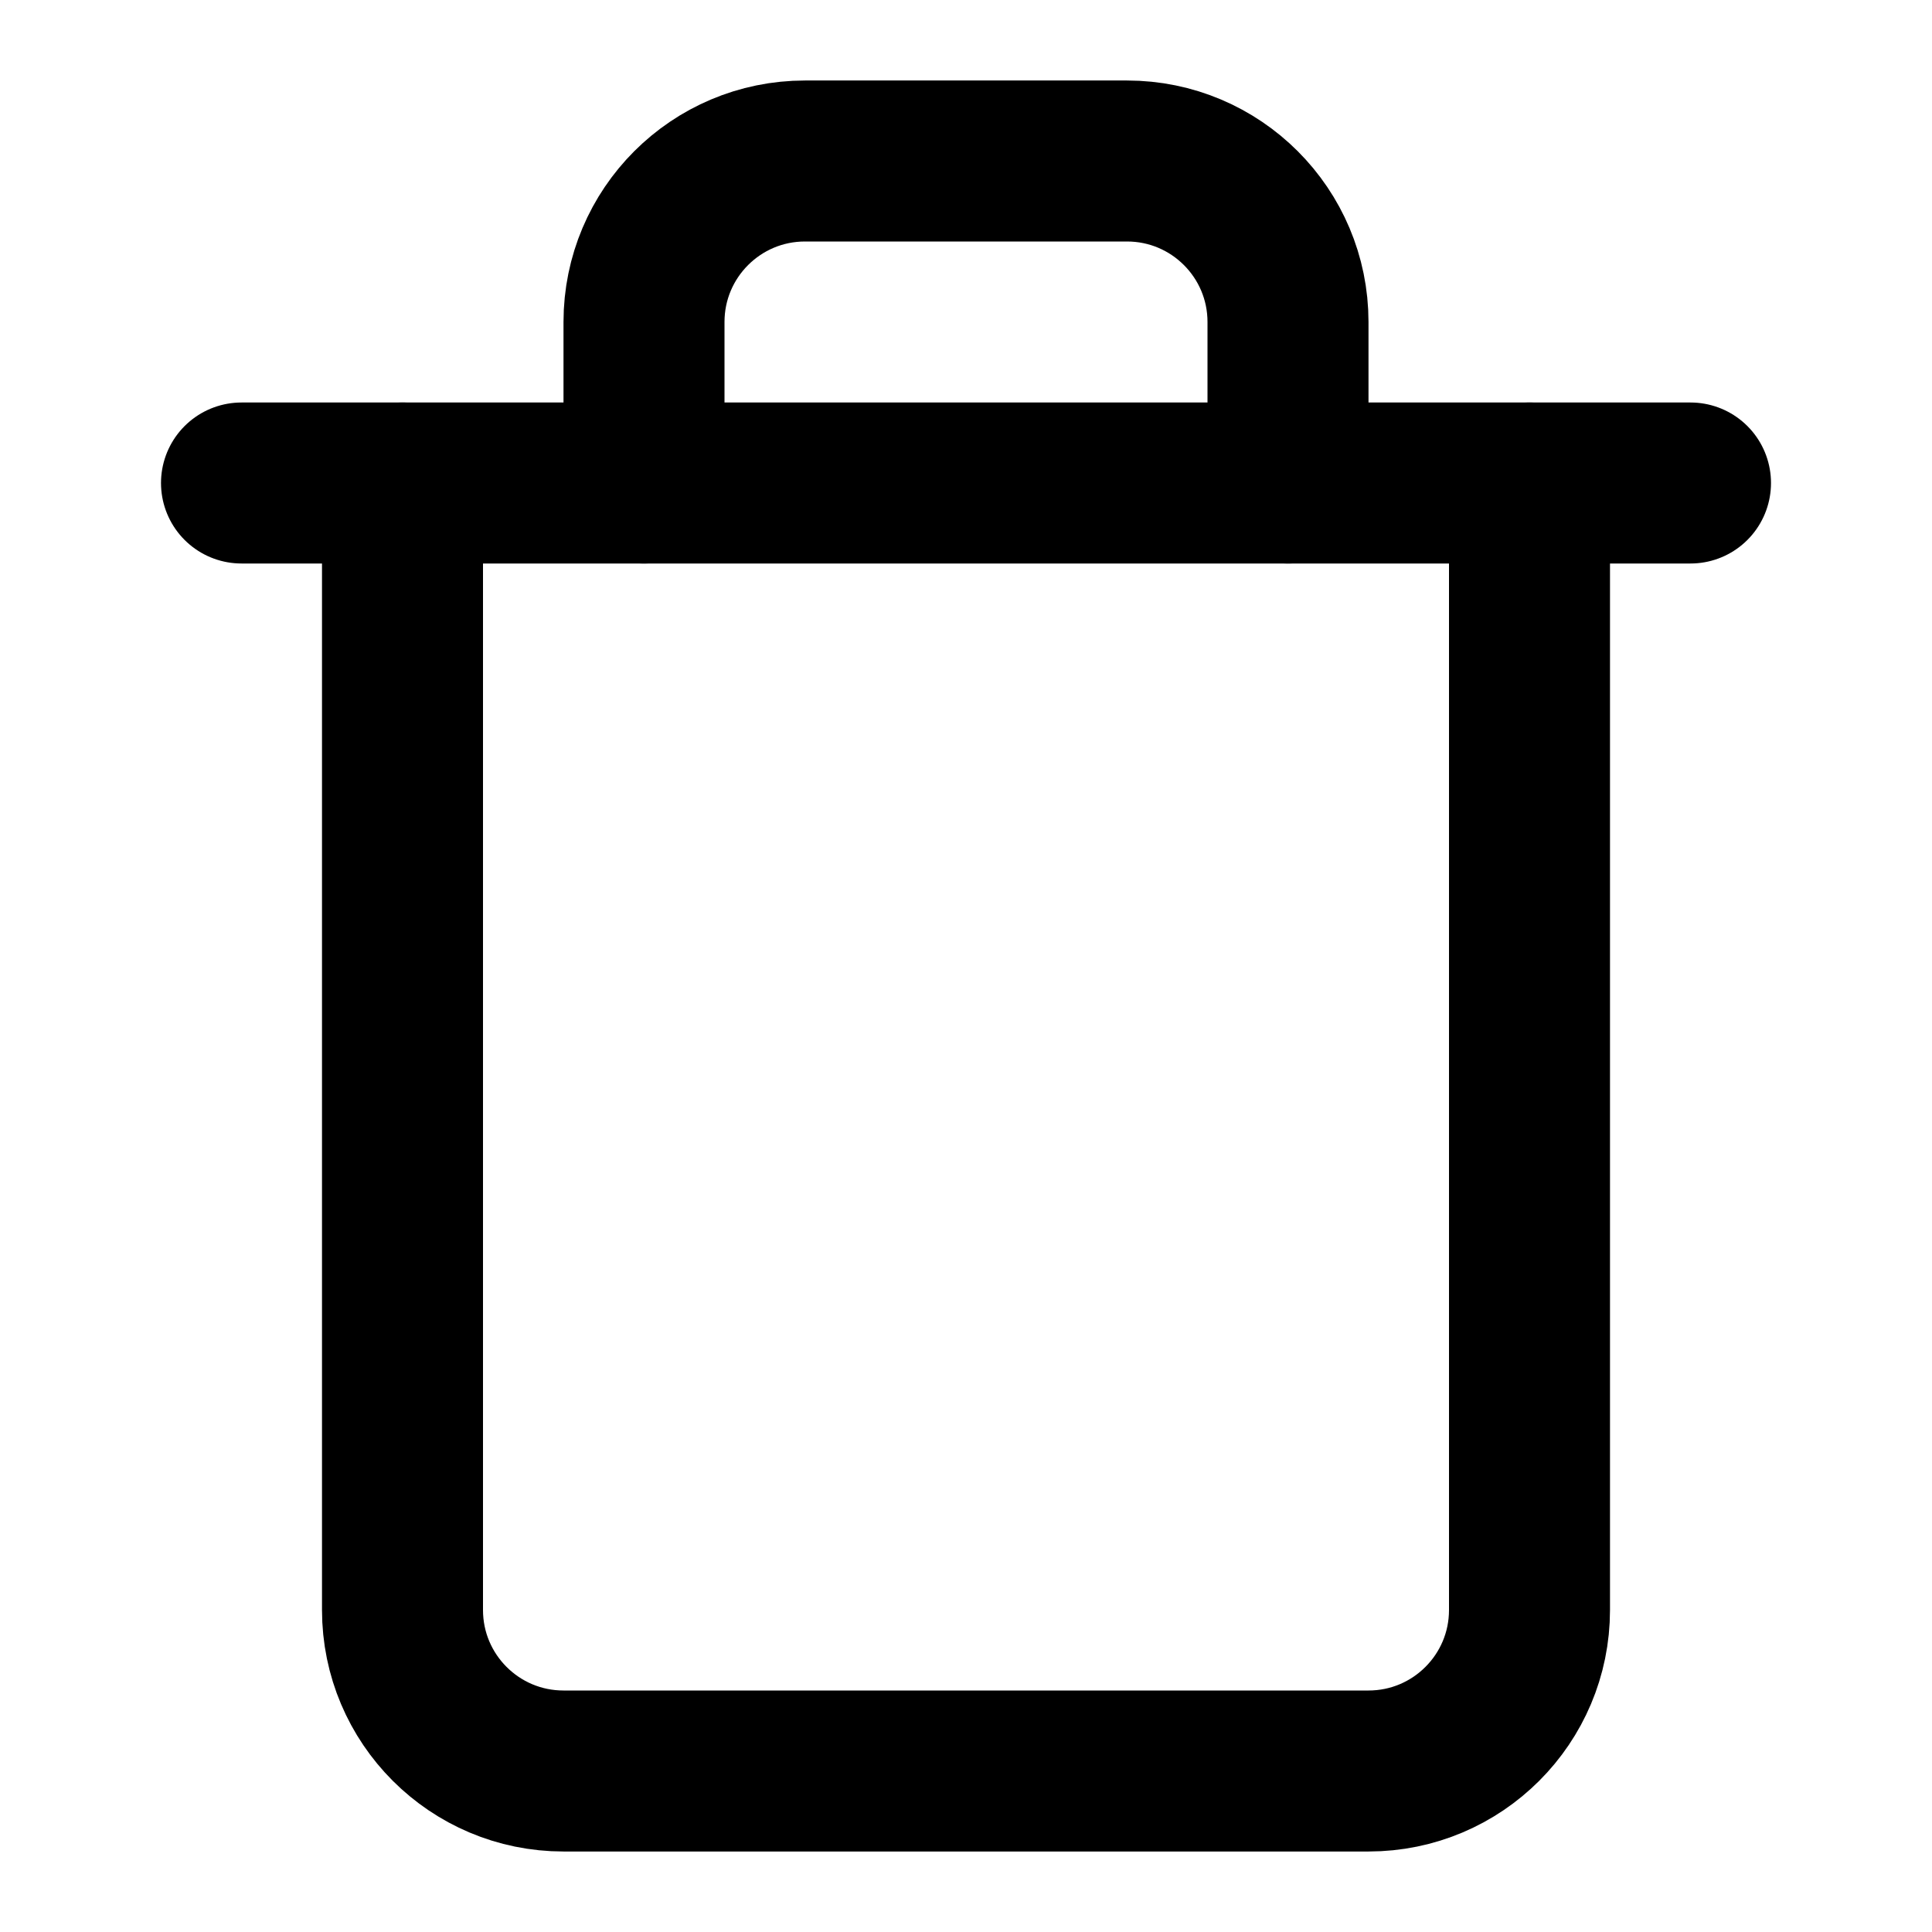
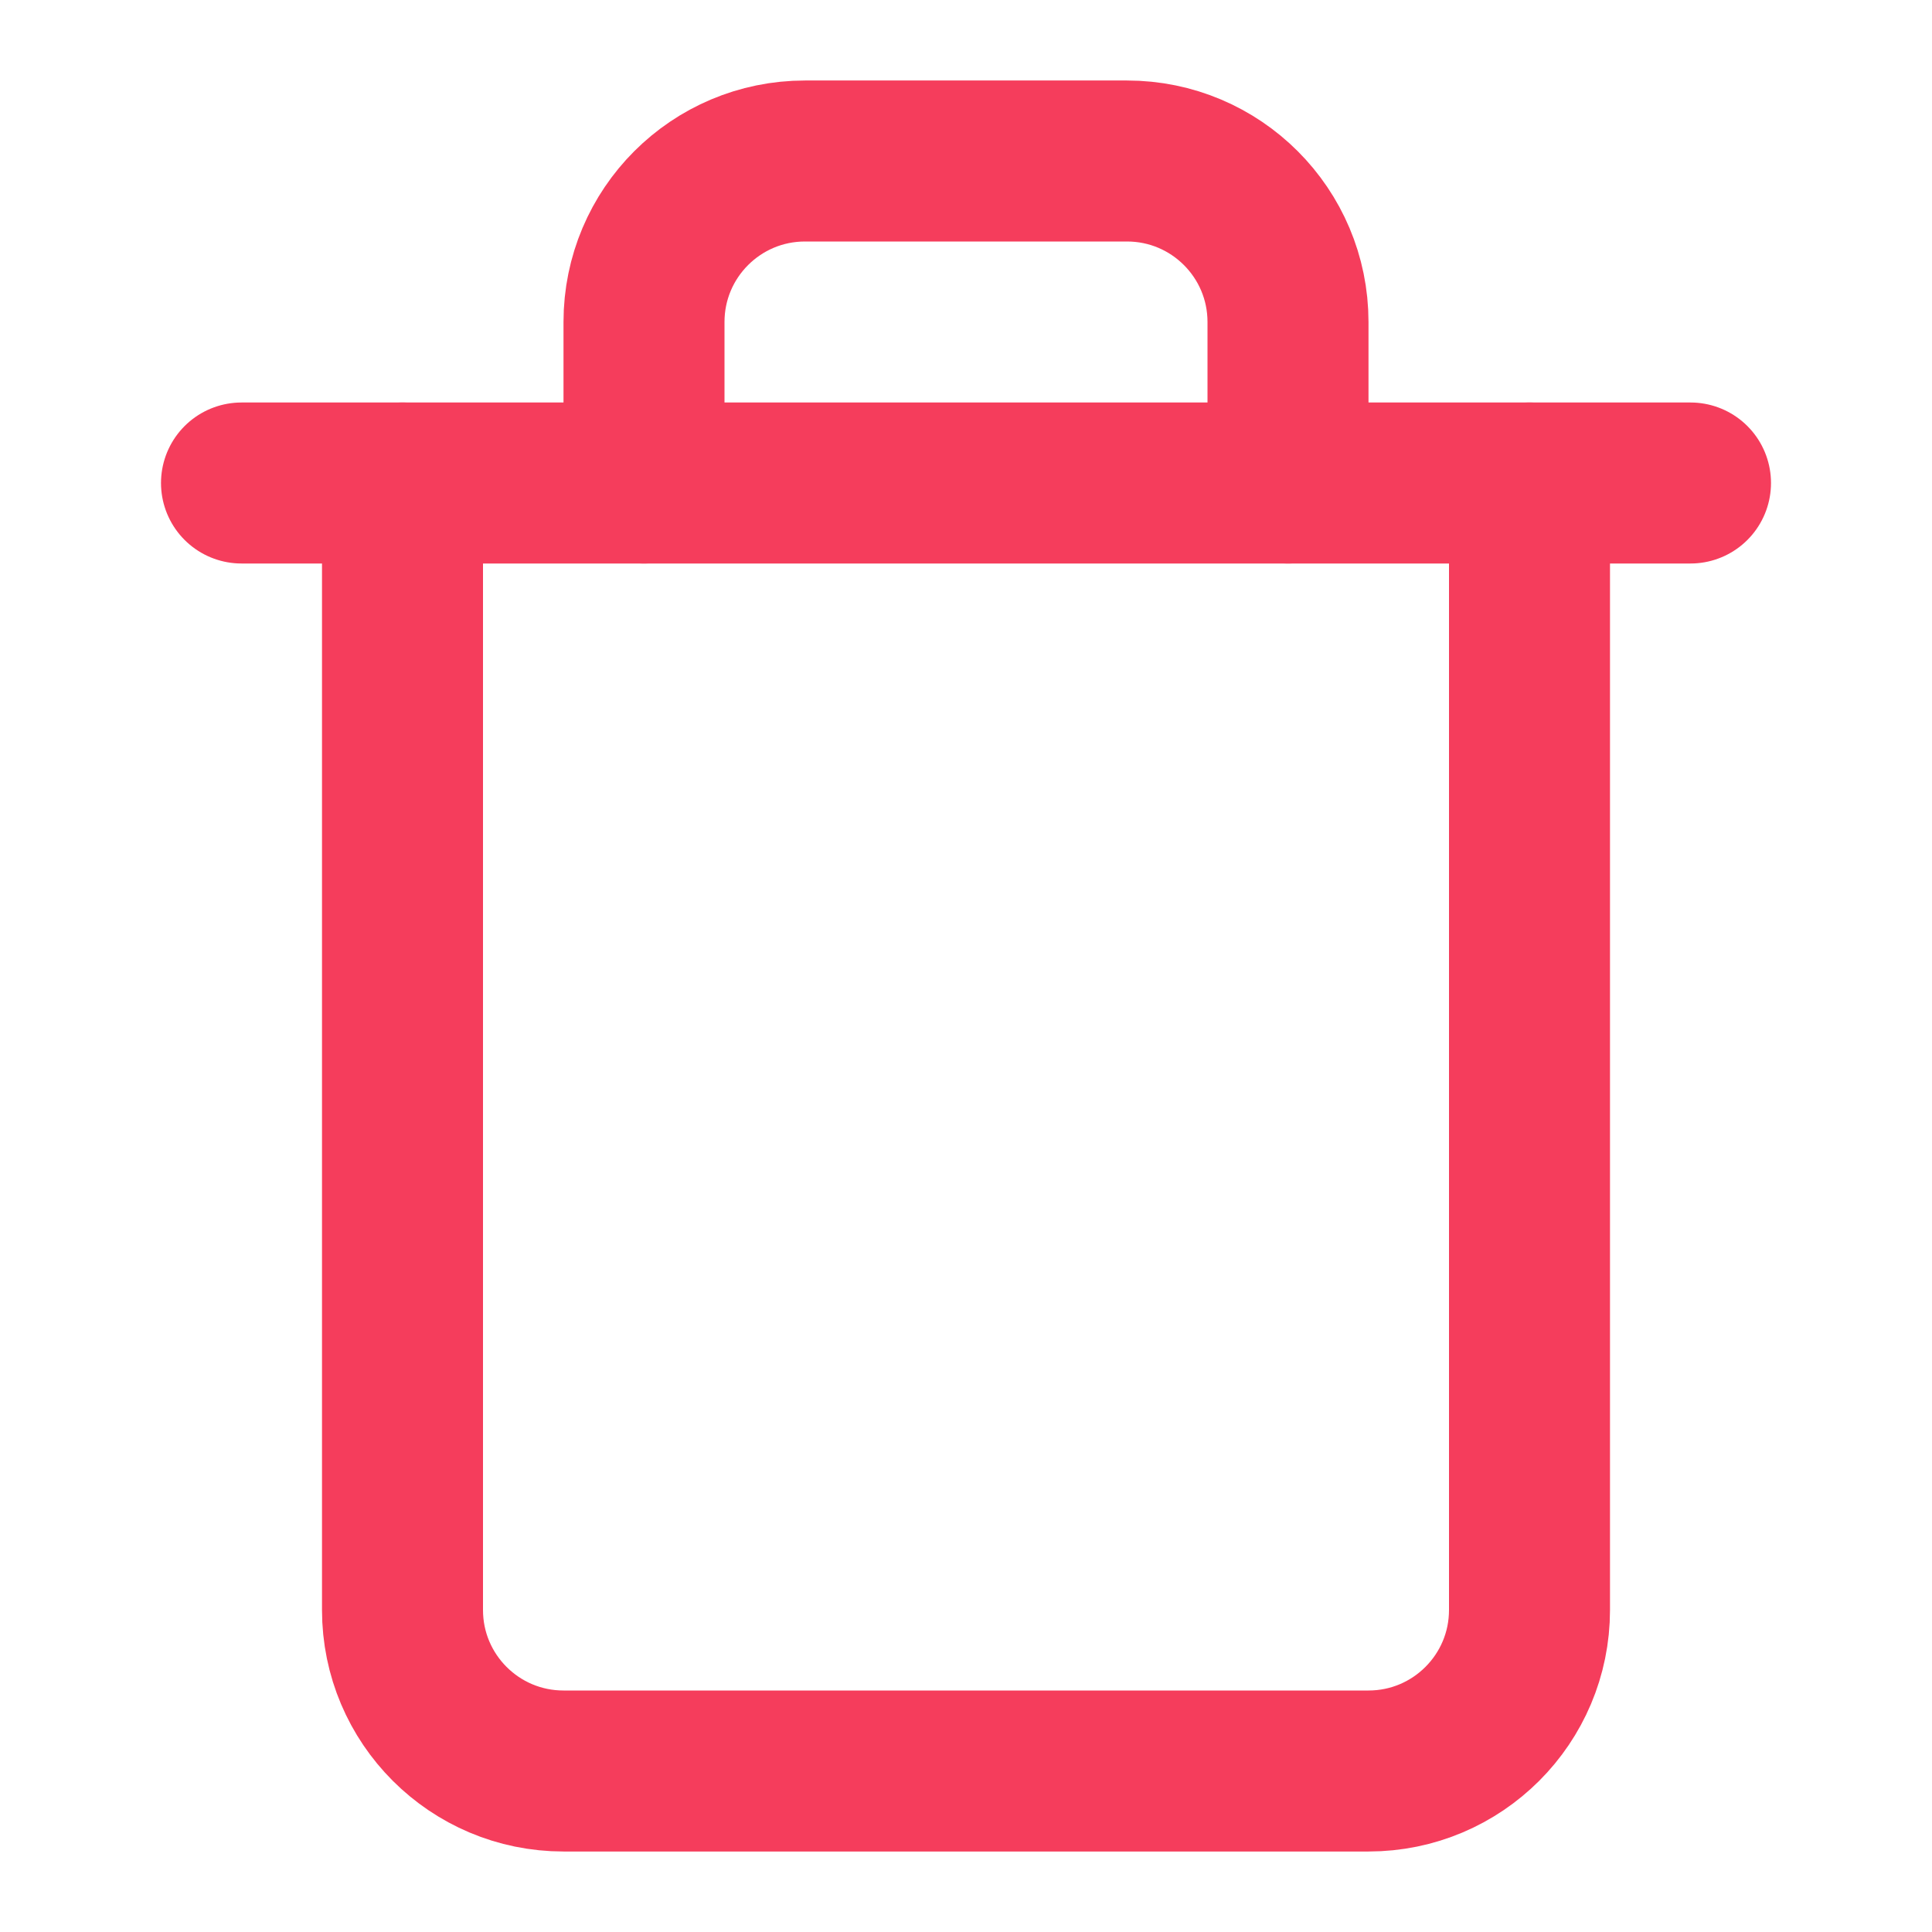
- <svg xmlns="http://www.w3.org/2000/svg" width="24" height="24" viewBox="0 0 24 24" fill="none" stroke="currentColor" stroke-width="2" stroke-linecap="round" stroke-linejoin="round" class="lucide lucide-trash-icon lucide-trash">
+ <svg xmlns="http://www.w3.org/2000/svg" width="24" height="24" viewBox="0 0 24 24" fill="none" stroke="#F53D5C" stroke-width="2" stroke-linecap="round" stroke-linejoin="round" class="lucide lucide-trash-icon lucide-trash">
  <path d="M19 6v14a2 2 0 0 1-2 2H7a2 2 0 0 1-2-2V6" />
  <path d="M3 6h18" />
  <path d="M8 6V4a2 2 0 0 1 2-2h4a2 2 0 0 1 2 2v2" />
</svg>
